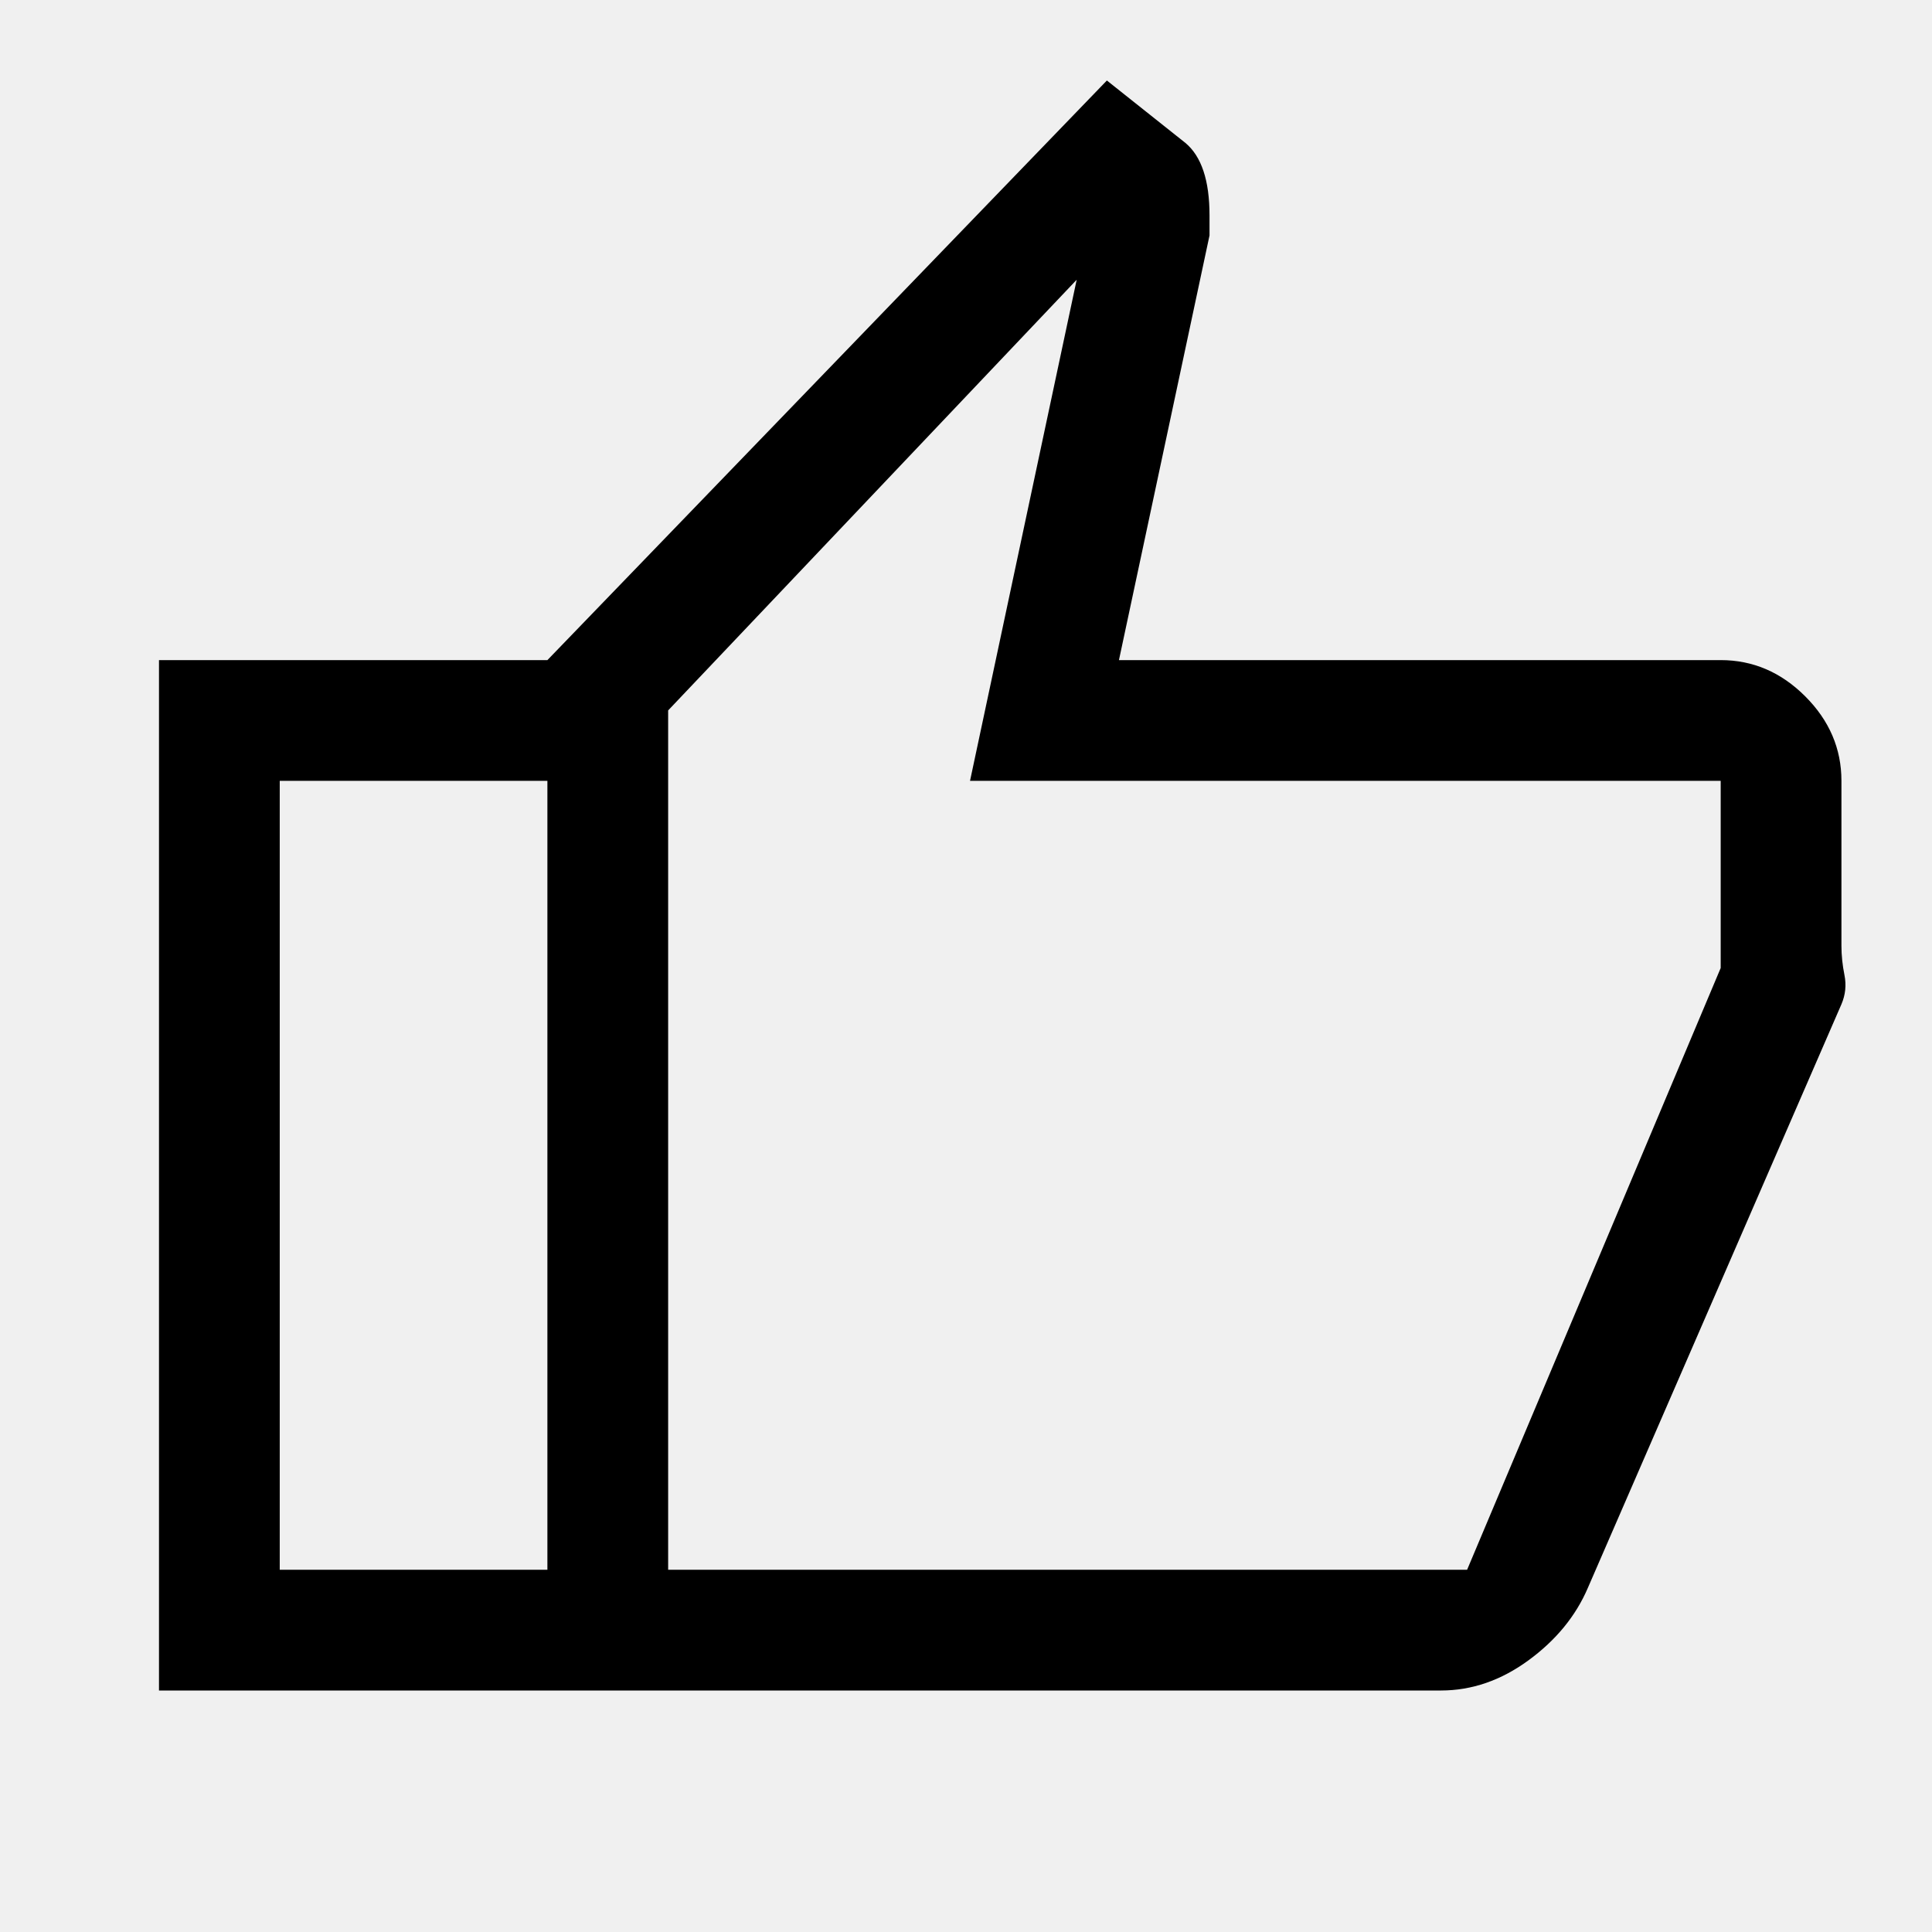
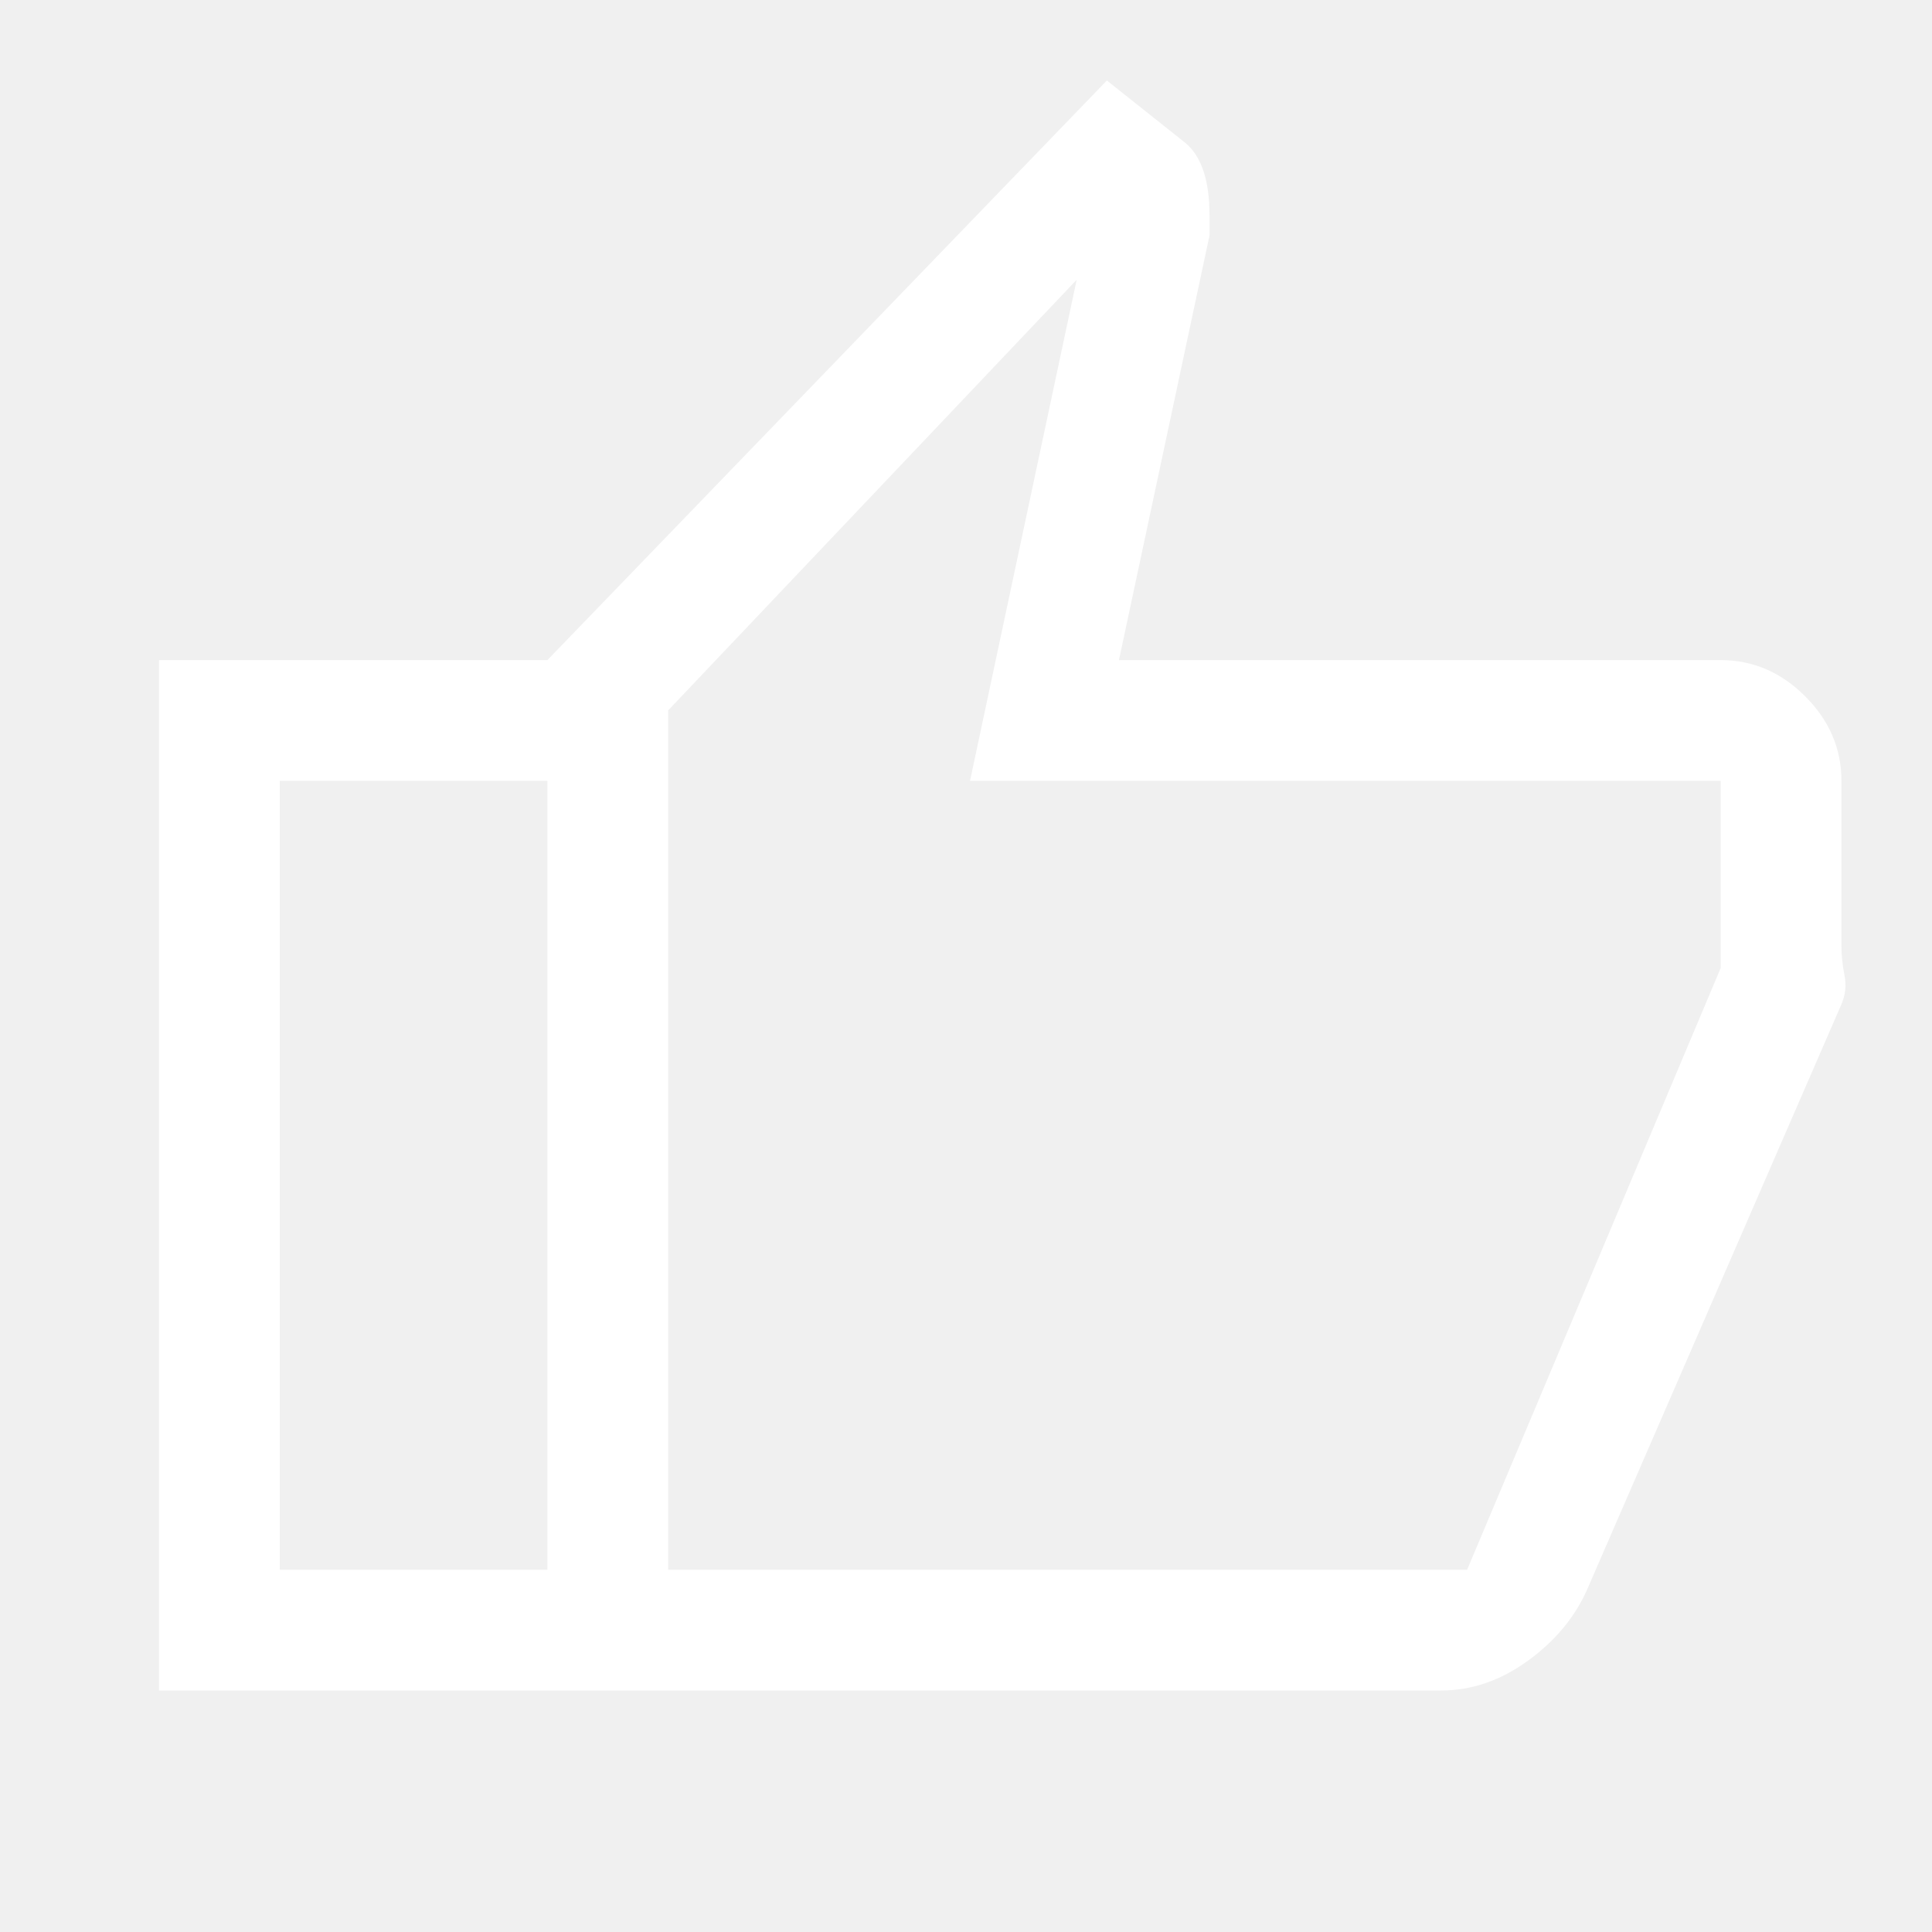
- <svg xmlns="http://www.w3.org/2000/svg" height="48" width="48">
+ <svg xmlns="http://www.w3.org/2000/svg" fill="#fff" height="48" width="48">
  <path d="M35.8 42H13.6V16.4L27.5 2l1.95 1.55q.3.25.45.7.15.45.15 1.1v.5L27.8 16.4h14.95q1.2 0 2.1.9.9.9.9 2.1v4.1q0 .35.075.725t-.075.725l-6.3 14.5q-.45 1.05-1.475 1.8Q36.95 42 35.8 42Zm-19.2-3h19.85l6.3-14.95V19.4H24.1l2.65-12.45-10.15 10.7Zm0-21.35V39Zm-3-1.25v3H6.95V39h6.65v3H3.95V16.4Z" />
</svg>
